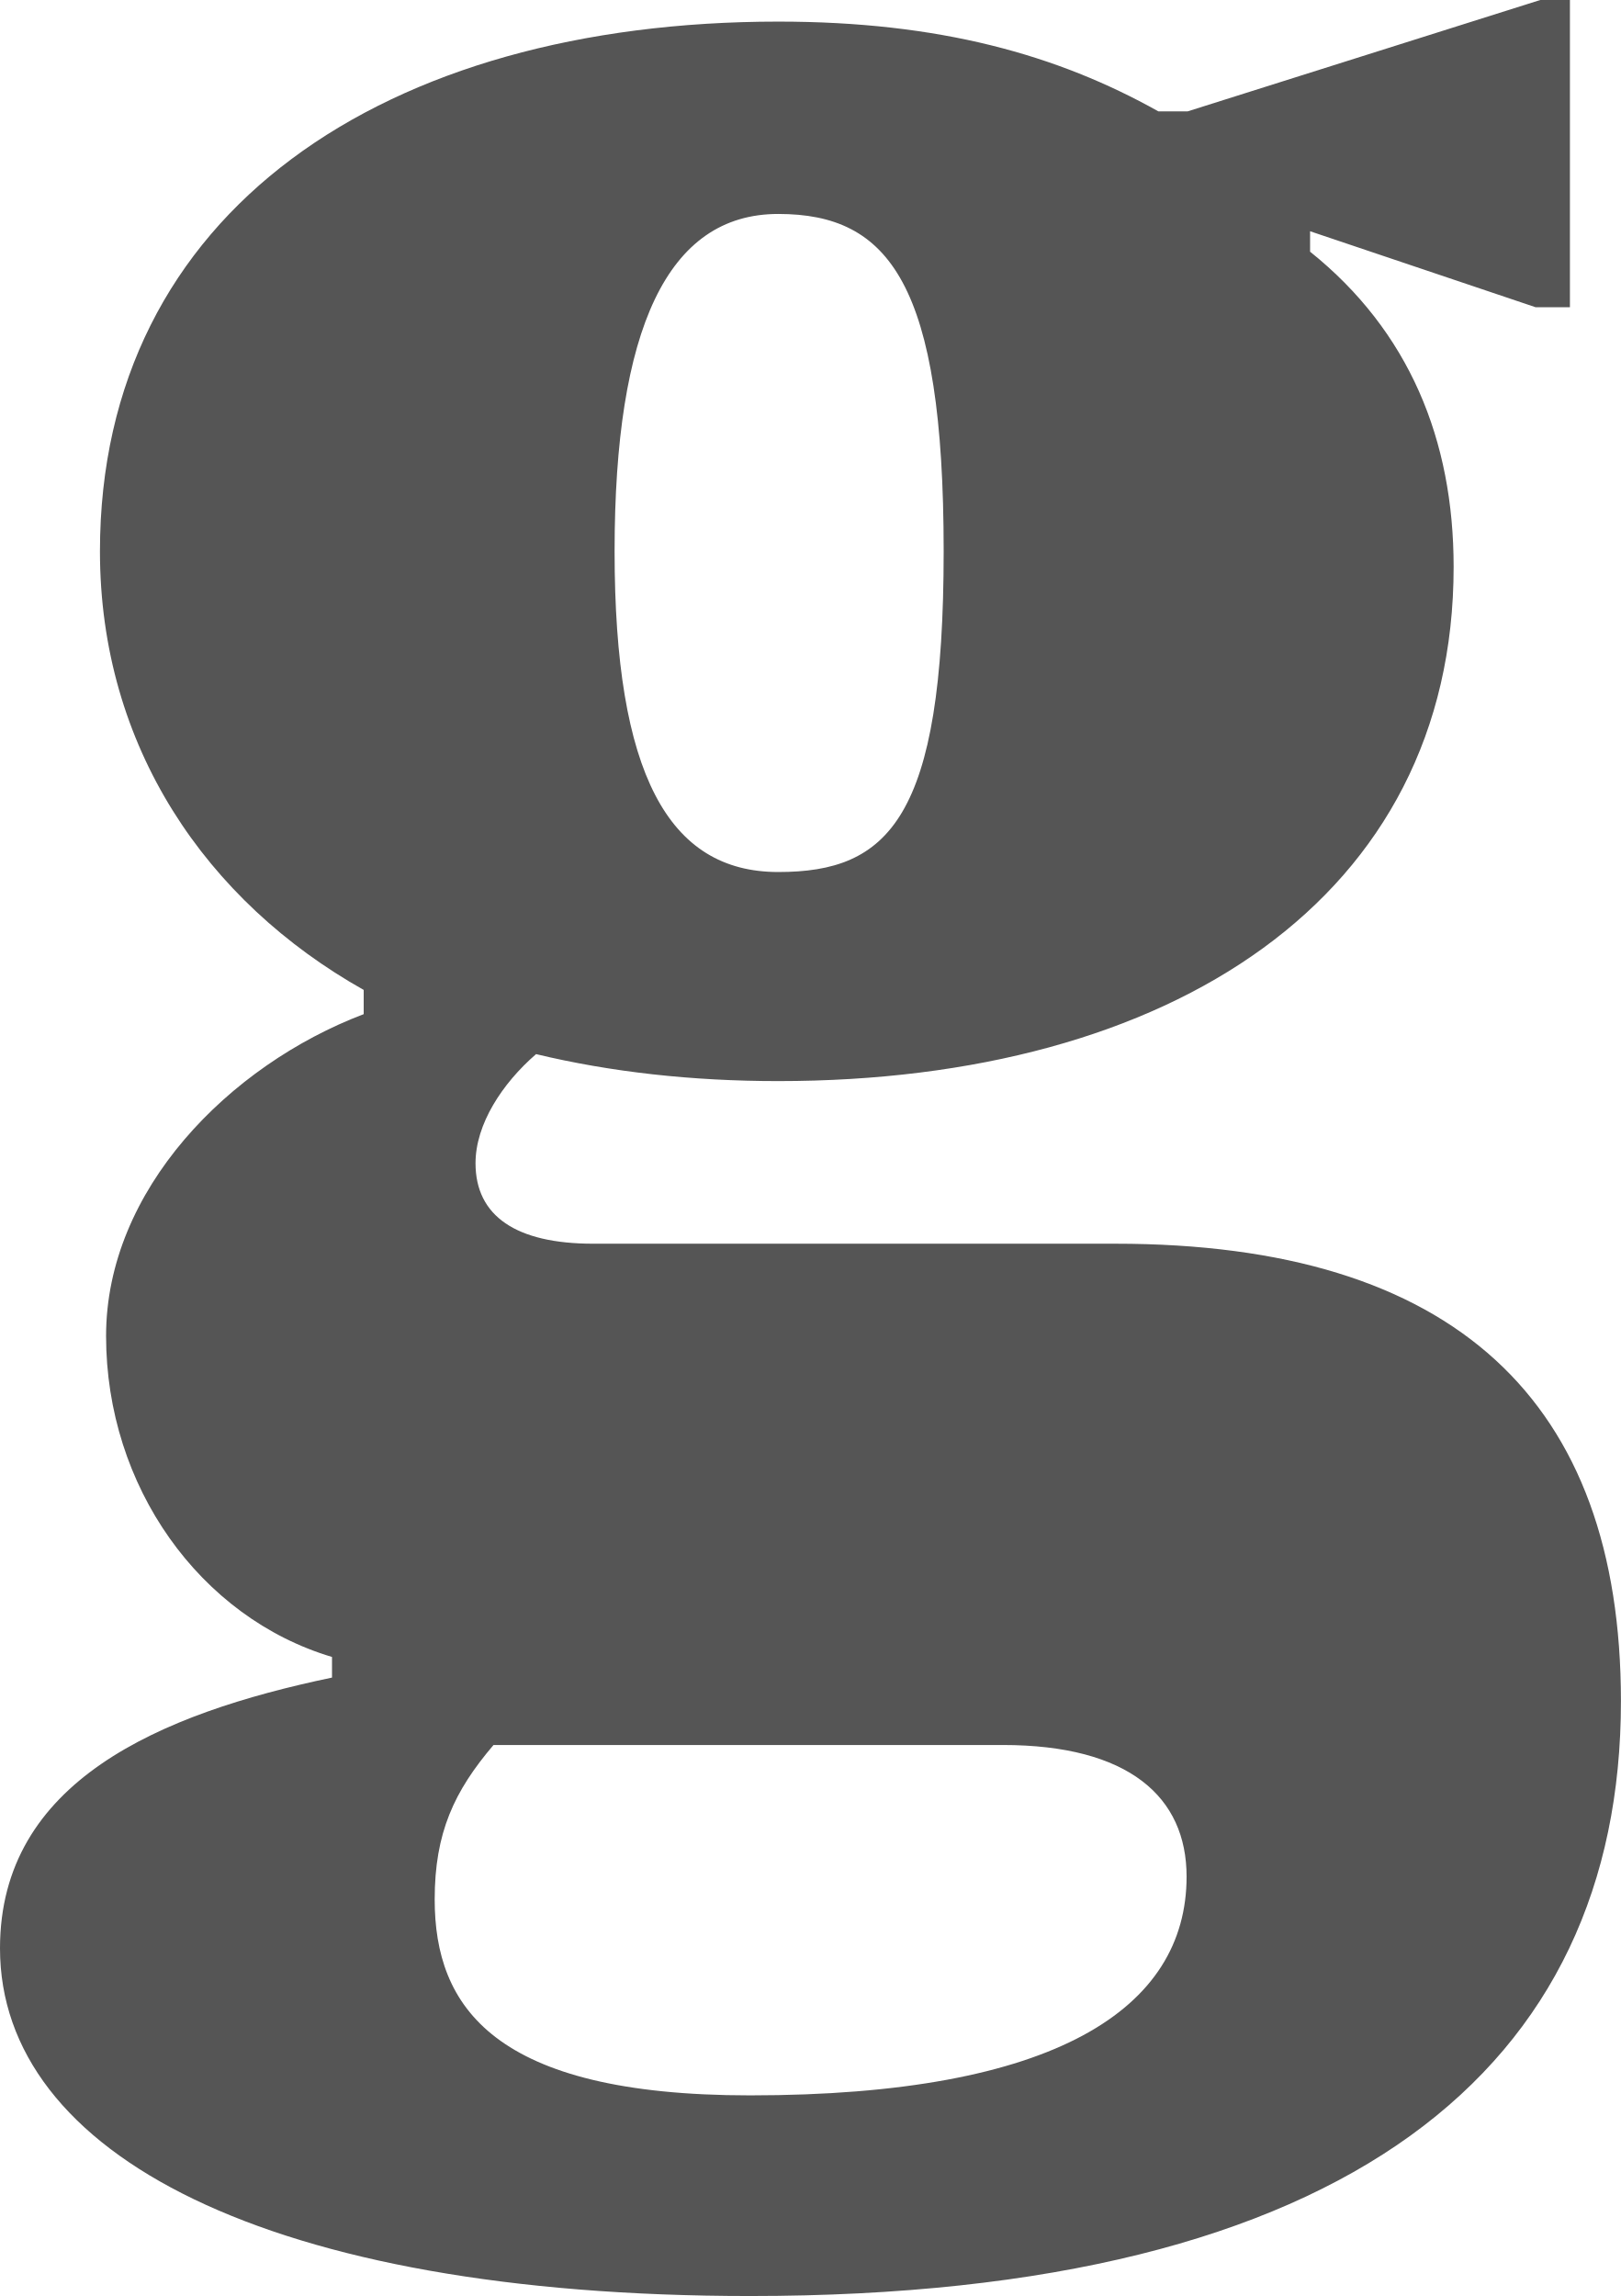
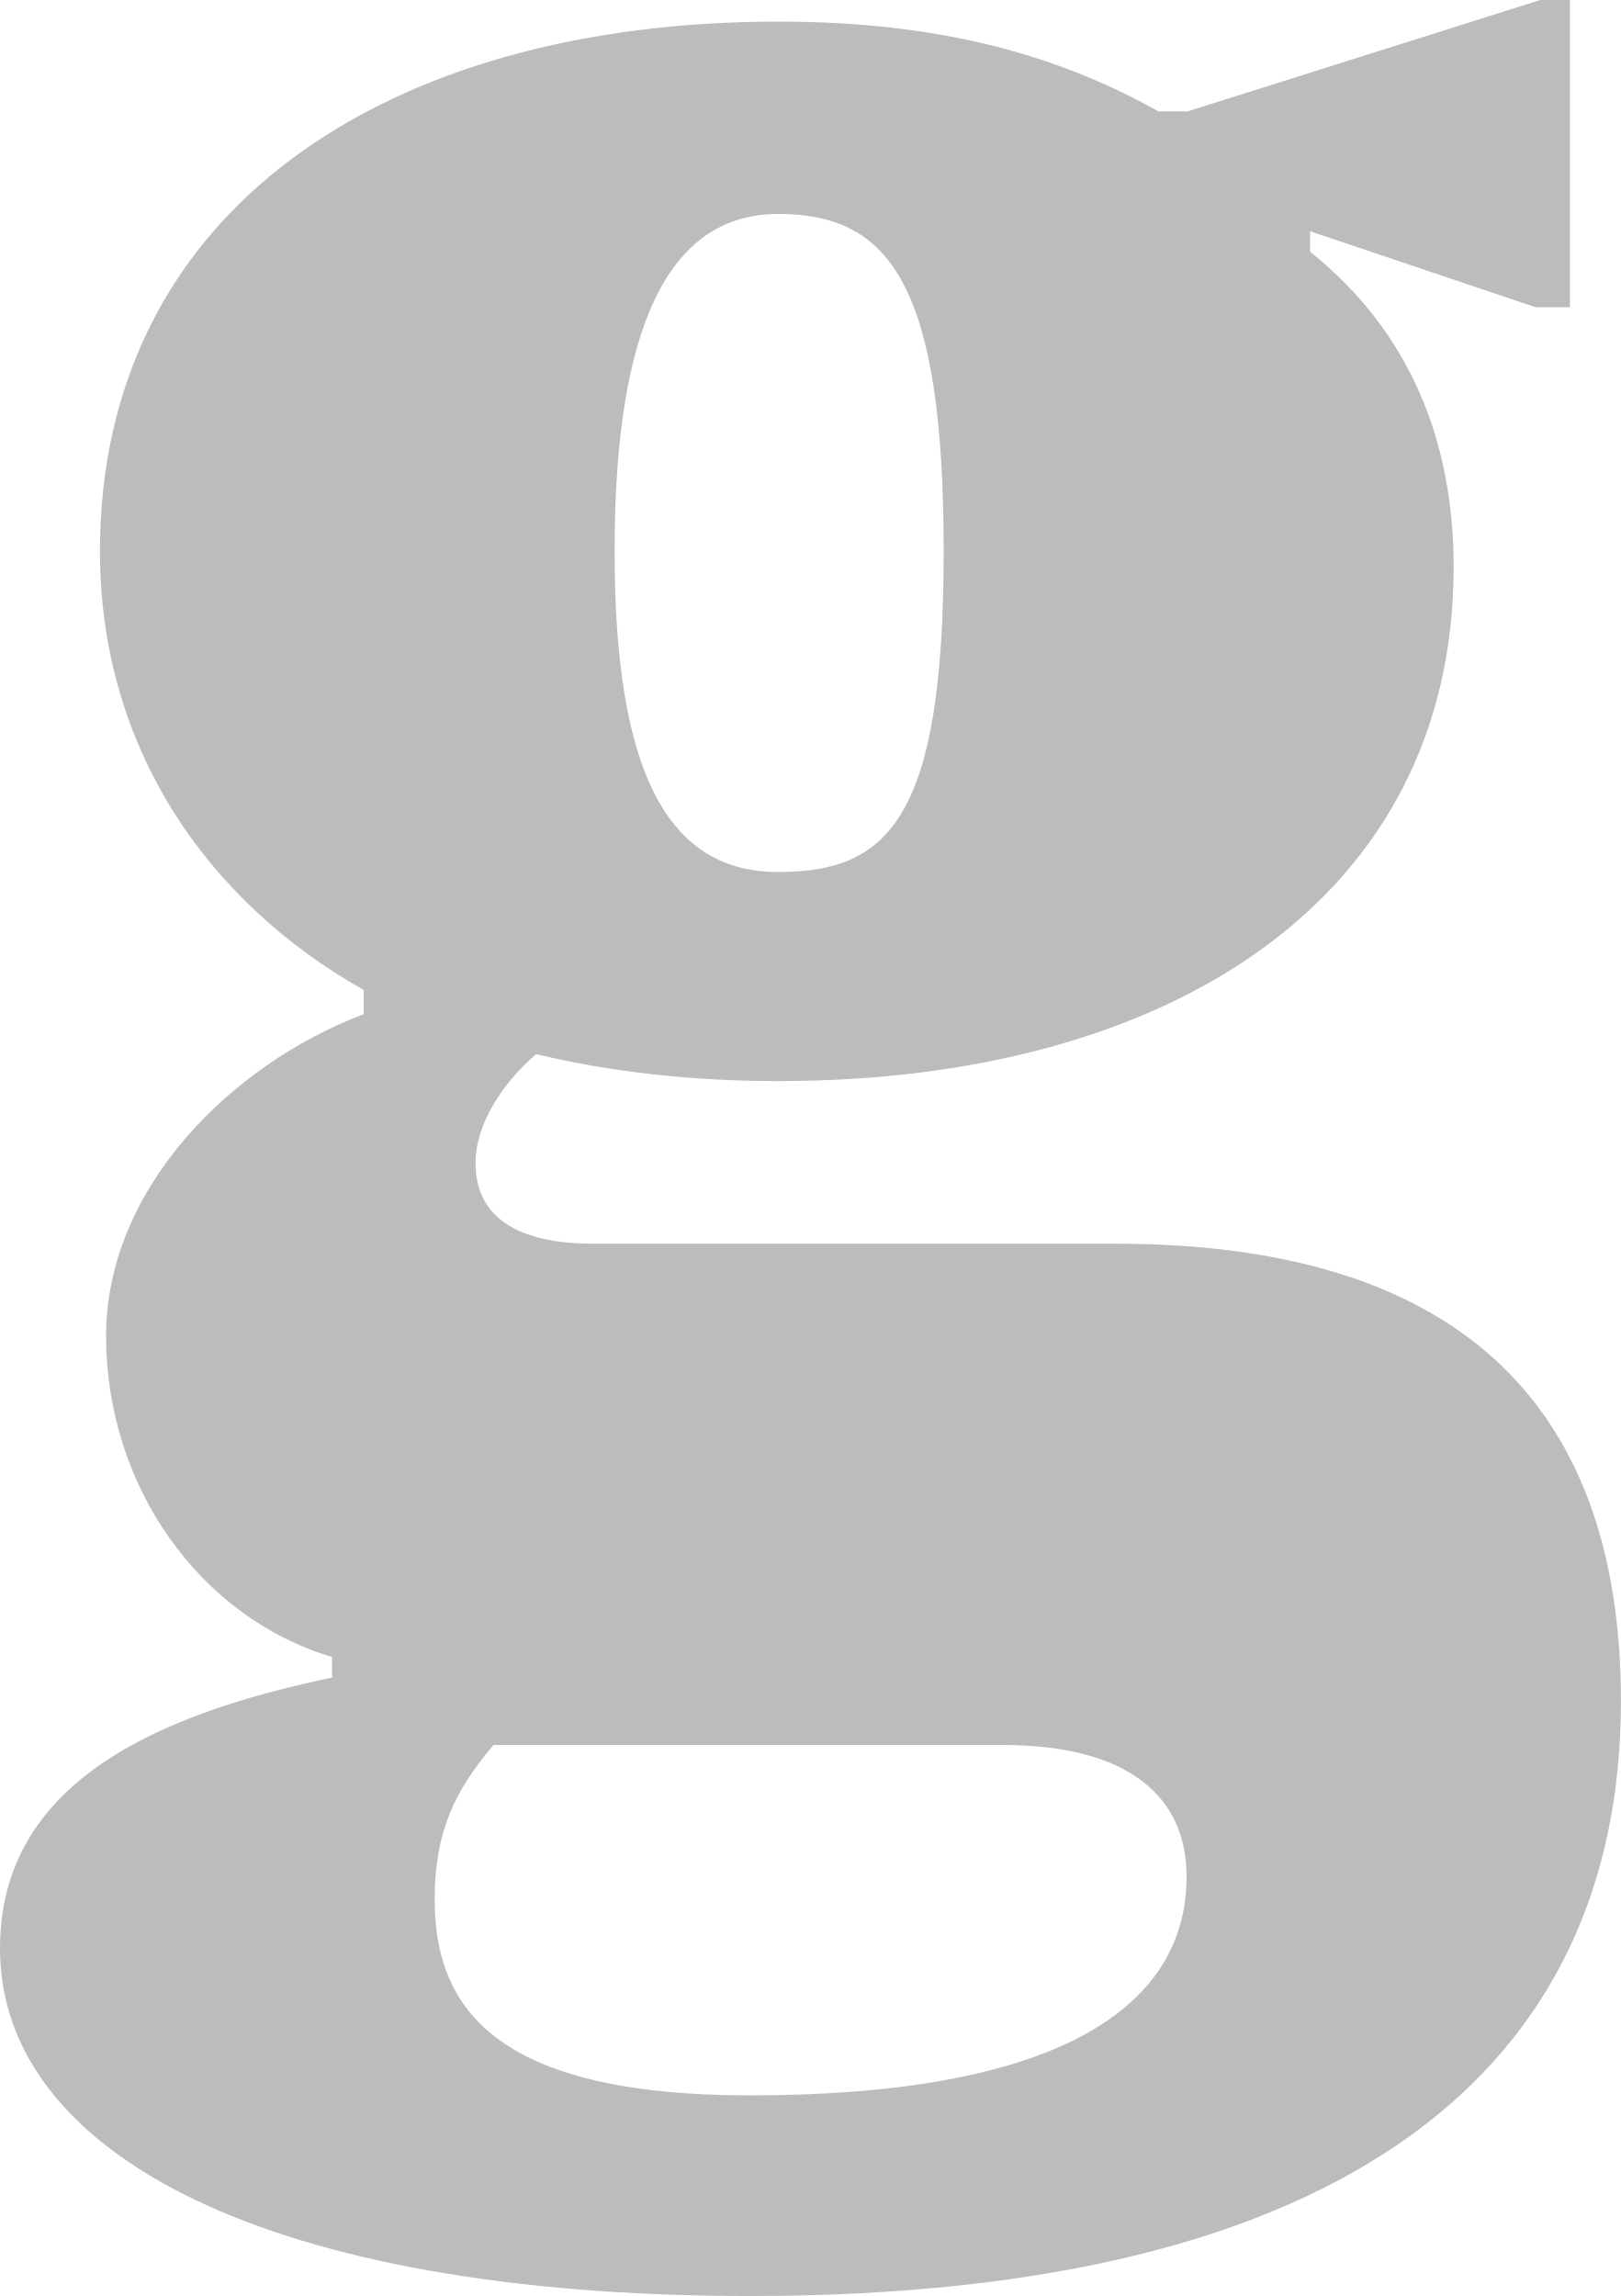
<svg xmlns="http://www.w3.org/2000/svg" version="1.1" id="Layer_1" x="0px" y="0px" width="82.836px" height="117.336px" viewBox="0 0 82.836 117.336" enable-background="new 0 0 82.836 117.336" xml:space="preserve">
-   <path fill="#555555" d="M57.006,63.559H30.31c-3.932,0-6.009-1.412-6.009-4.113c0-1.99,1.36-4.075,3.094-5.576  c3.816,0.917,7.974,1.379,12.374,1.379c20.051,0,34.517-9.36,34.517-26.277c0-6.496-2.273-12.052-7.336-16.11v-1.044l11.528,3.884  h1.751V0h-1.516L60.691,5.692h-1.492C54.037,2.8,48.008,1.104,39.773,1.104C19.67,1.104,5.108,10.8,5.108,28.176  c0,9.983,5.436,17.887,13.478,22.414v1.238C11.701,54.444,5.421,60.82,5.421,68.274c0,7.694,4.8,14.391,11.546,16.404v1.054  C8.129,87.582,0,91.05,0,99.568c0,10.513,13.67,17.769,38.333,17.769c30.658,0,44.503-11.727,44.503-30.399  C82.836,71.596,74.328,63.559,57.006,63.559z M39.773,10.934c5.668,0,8.452,3.571,8.452,17.242s-2.833,16.388-8.452,16.388  s-8.365-5.031-8.365-16.388S34.103,10.934,39.773,10.934z M38.329,107.083c-13.136,0-16.115-4.555-16.115-10.014  c0-3.402,0.993-5.529,3.007-7.892h26.021c6.446,0,9.397,2.654,9.397,6.725C60.639,102.645,53.942,107.083,38.329,107.083z" />
+   <path fill="#BCBCBC" d="M57.006,63.559H30.31c-3.932,0-6.009-1.412-6.009-4.113c0-1.99,1.36-4.075,3.094-5.576  c3.816,0.917,7.974,1.379,12.374,1.379c20.051,0,34.517-9.36,34.517-26.277c0-6.496-2.273-12.052-7.336-16.11v-1.044l11.528,3.884  h1.751V0h-1.516L60.691,5.692h-1.492C54.037,2.8,48.008,1.104,39.773,1.104C19.67,1.104,5.108,10.8,5.108,28.176  c0,9.983,5.436,17.887,13.478,22.414v1.238C11.701,54.444,5.421,60.82,5.421,68.274c0,7.694,4.8,14.391,11.546,16.404v1.054  C8.129,87.582,0,91.05,0,99.568c0,10.513,13.67,17.769,38.333,17.769c30.658,0,44.503-11.727,44.503-30.399  C82.836,71.596,74.328,63.559,57.006,63.559z M39.773,10.934c5.668,0,8.452,3.571,8.452,17.242s-2.833,16.388-8.452,16.388  s-8.365-5.031-8.365-16.388S34.103,10.934,39.773,10.934z M38.329,107.083c-13.136,0-16.115-4.555-16.115-10.014  c0-3.402,0.993-5.529,3.007-7.892h26.021c6.446,0,9.397,2.654,9.397,6.725C60.639,102.645,53.942,107.083,38.329,107.083z" />
</svg>
